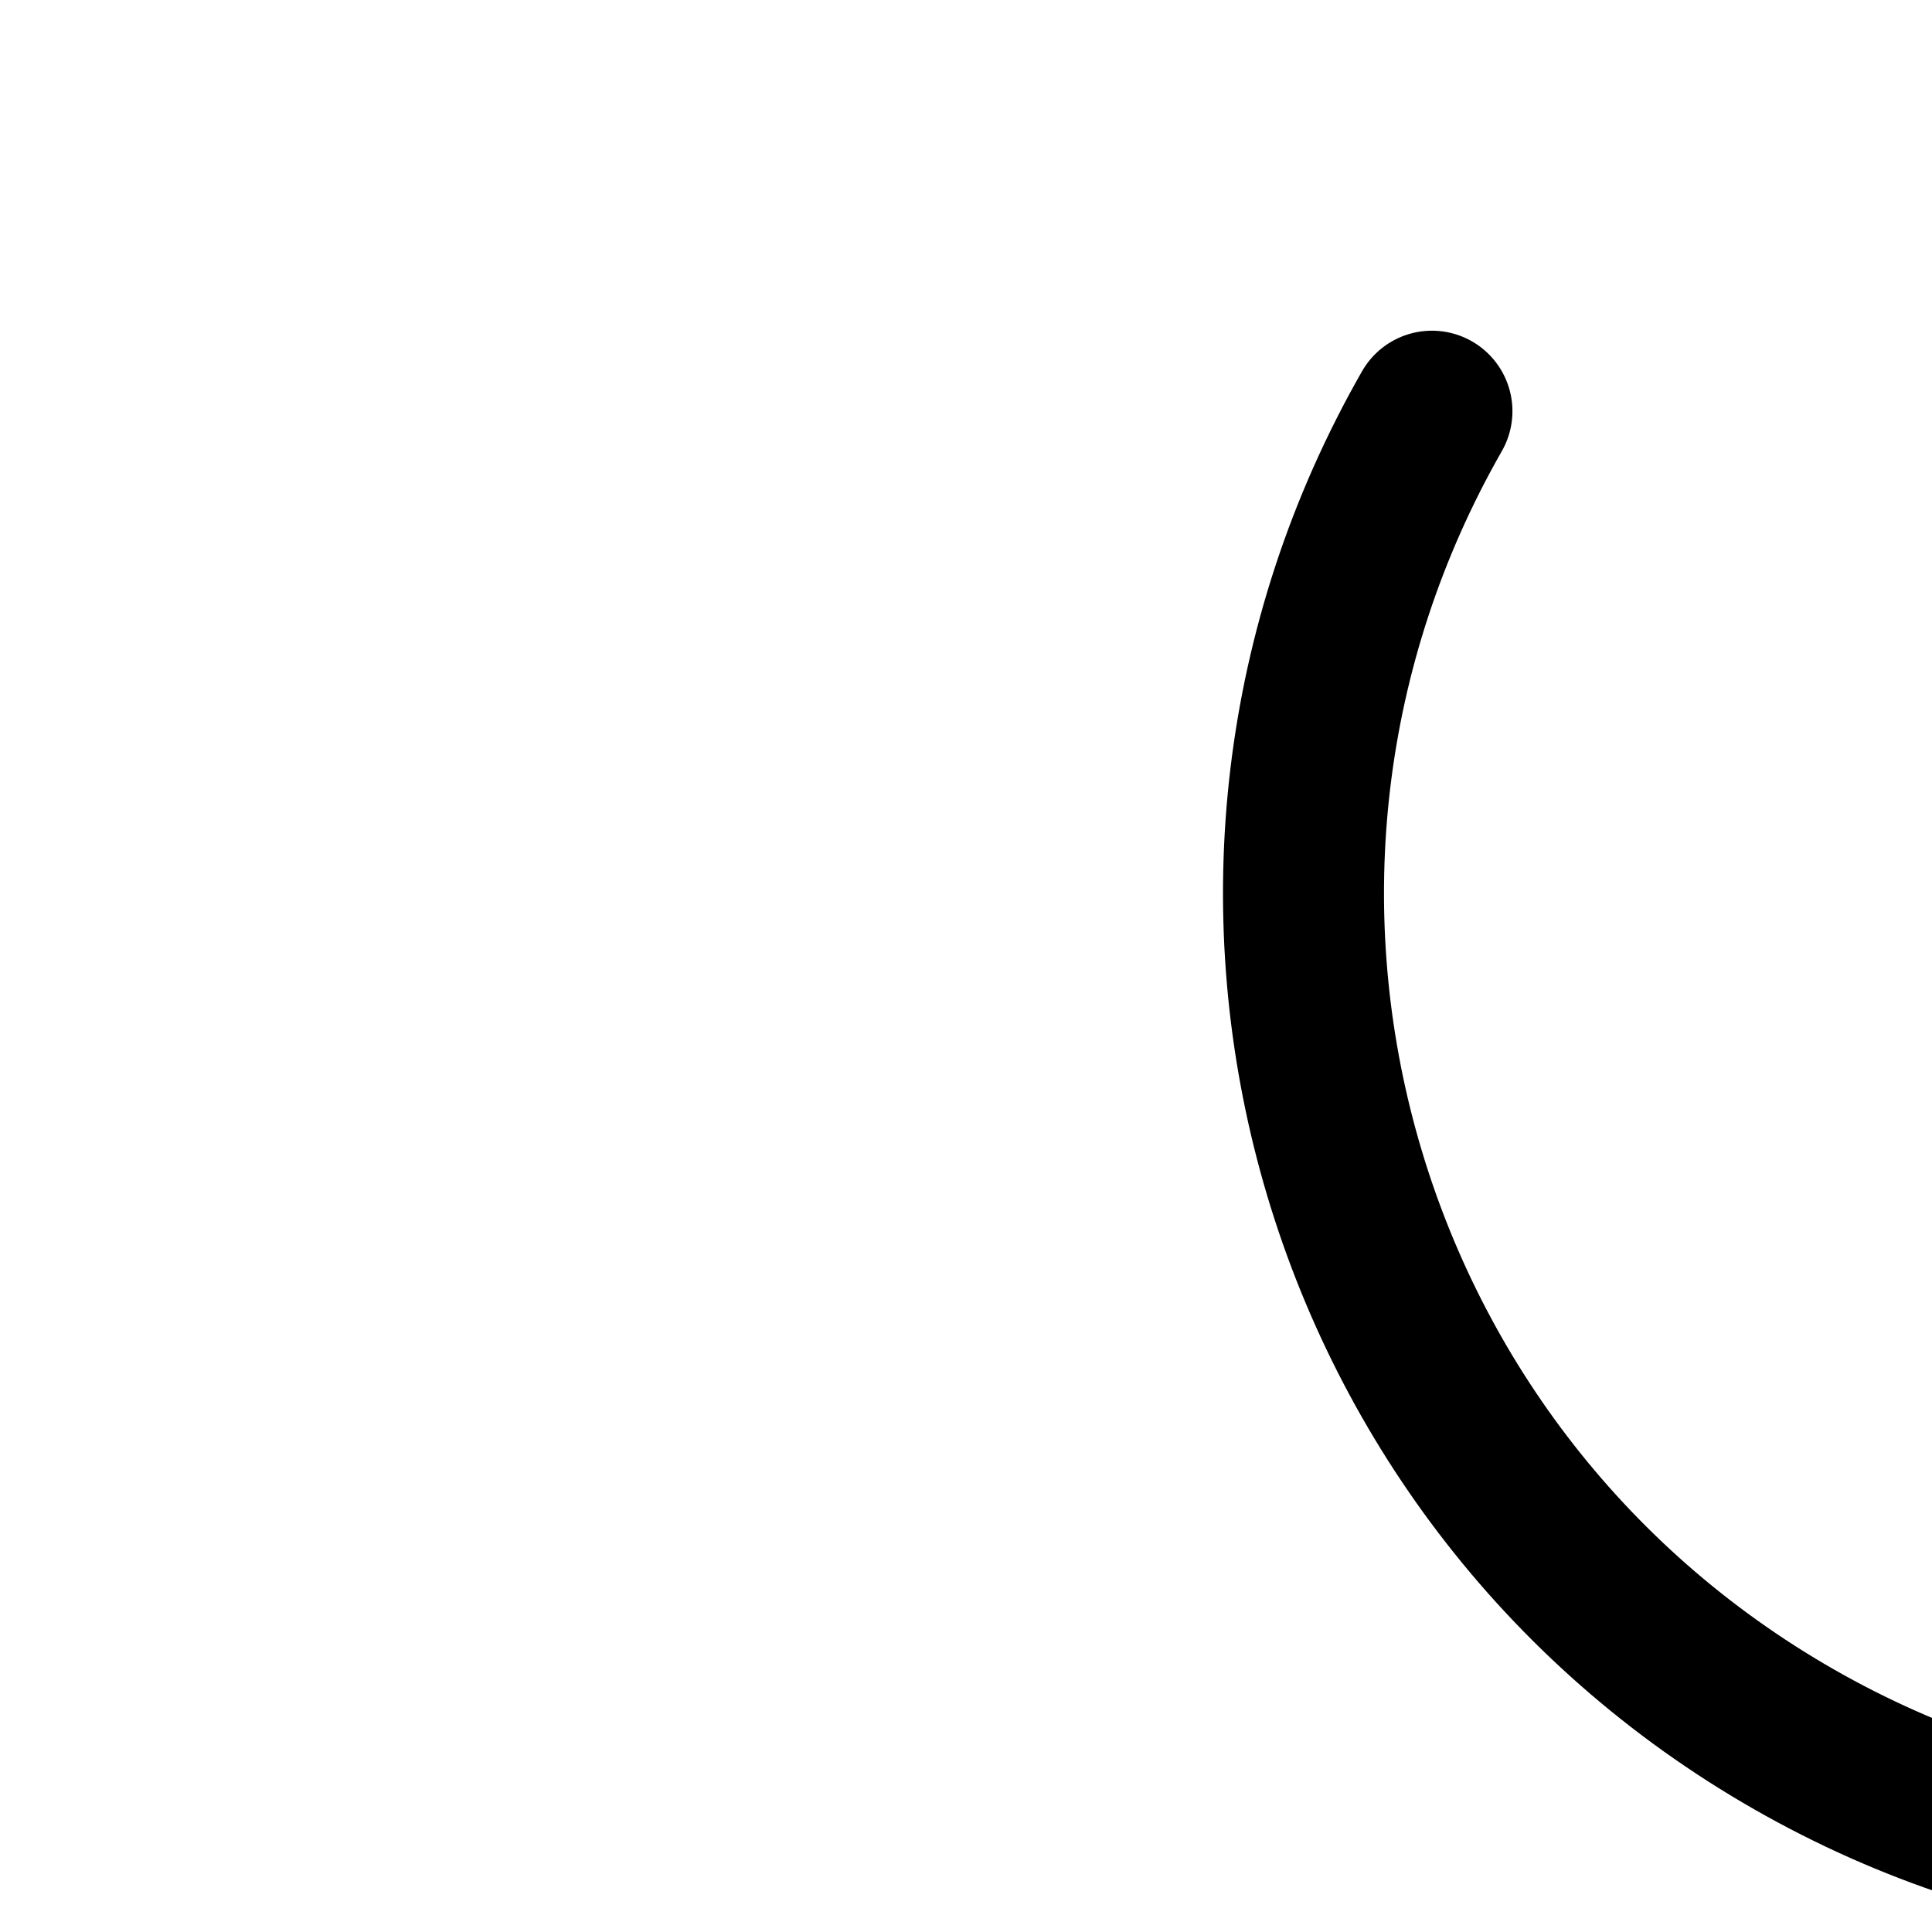
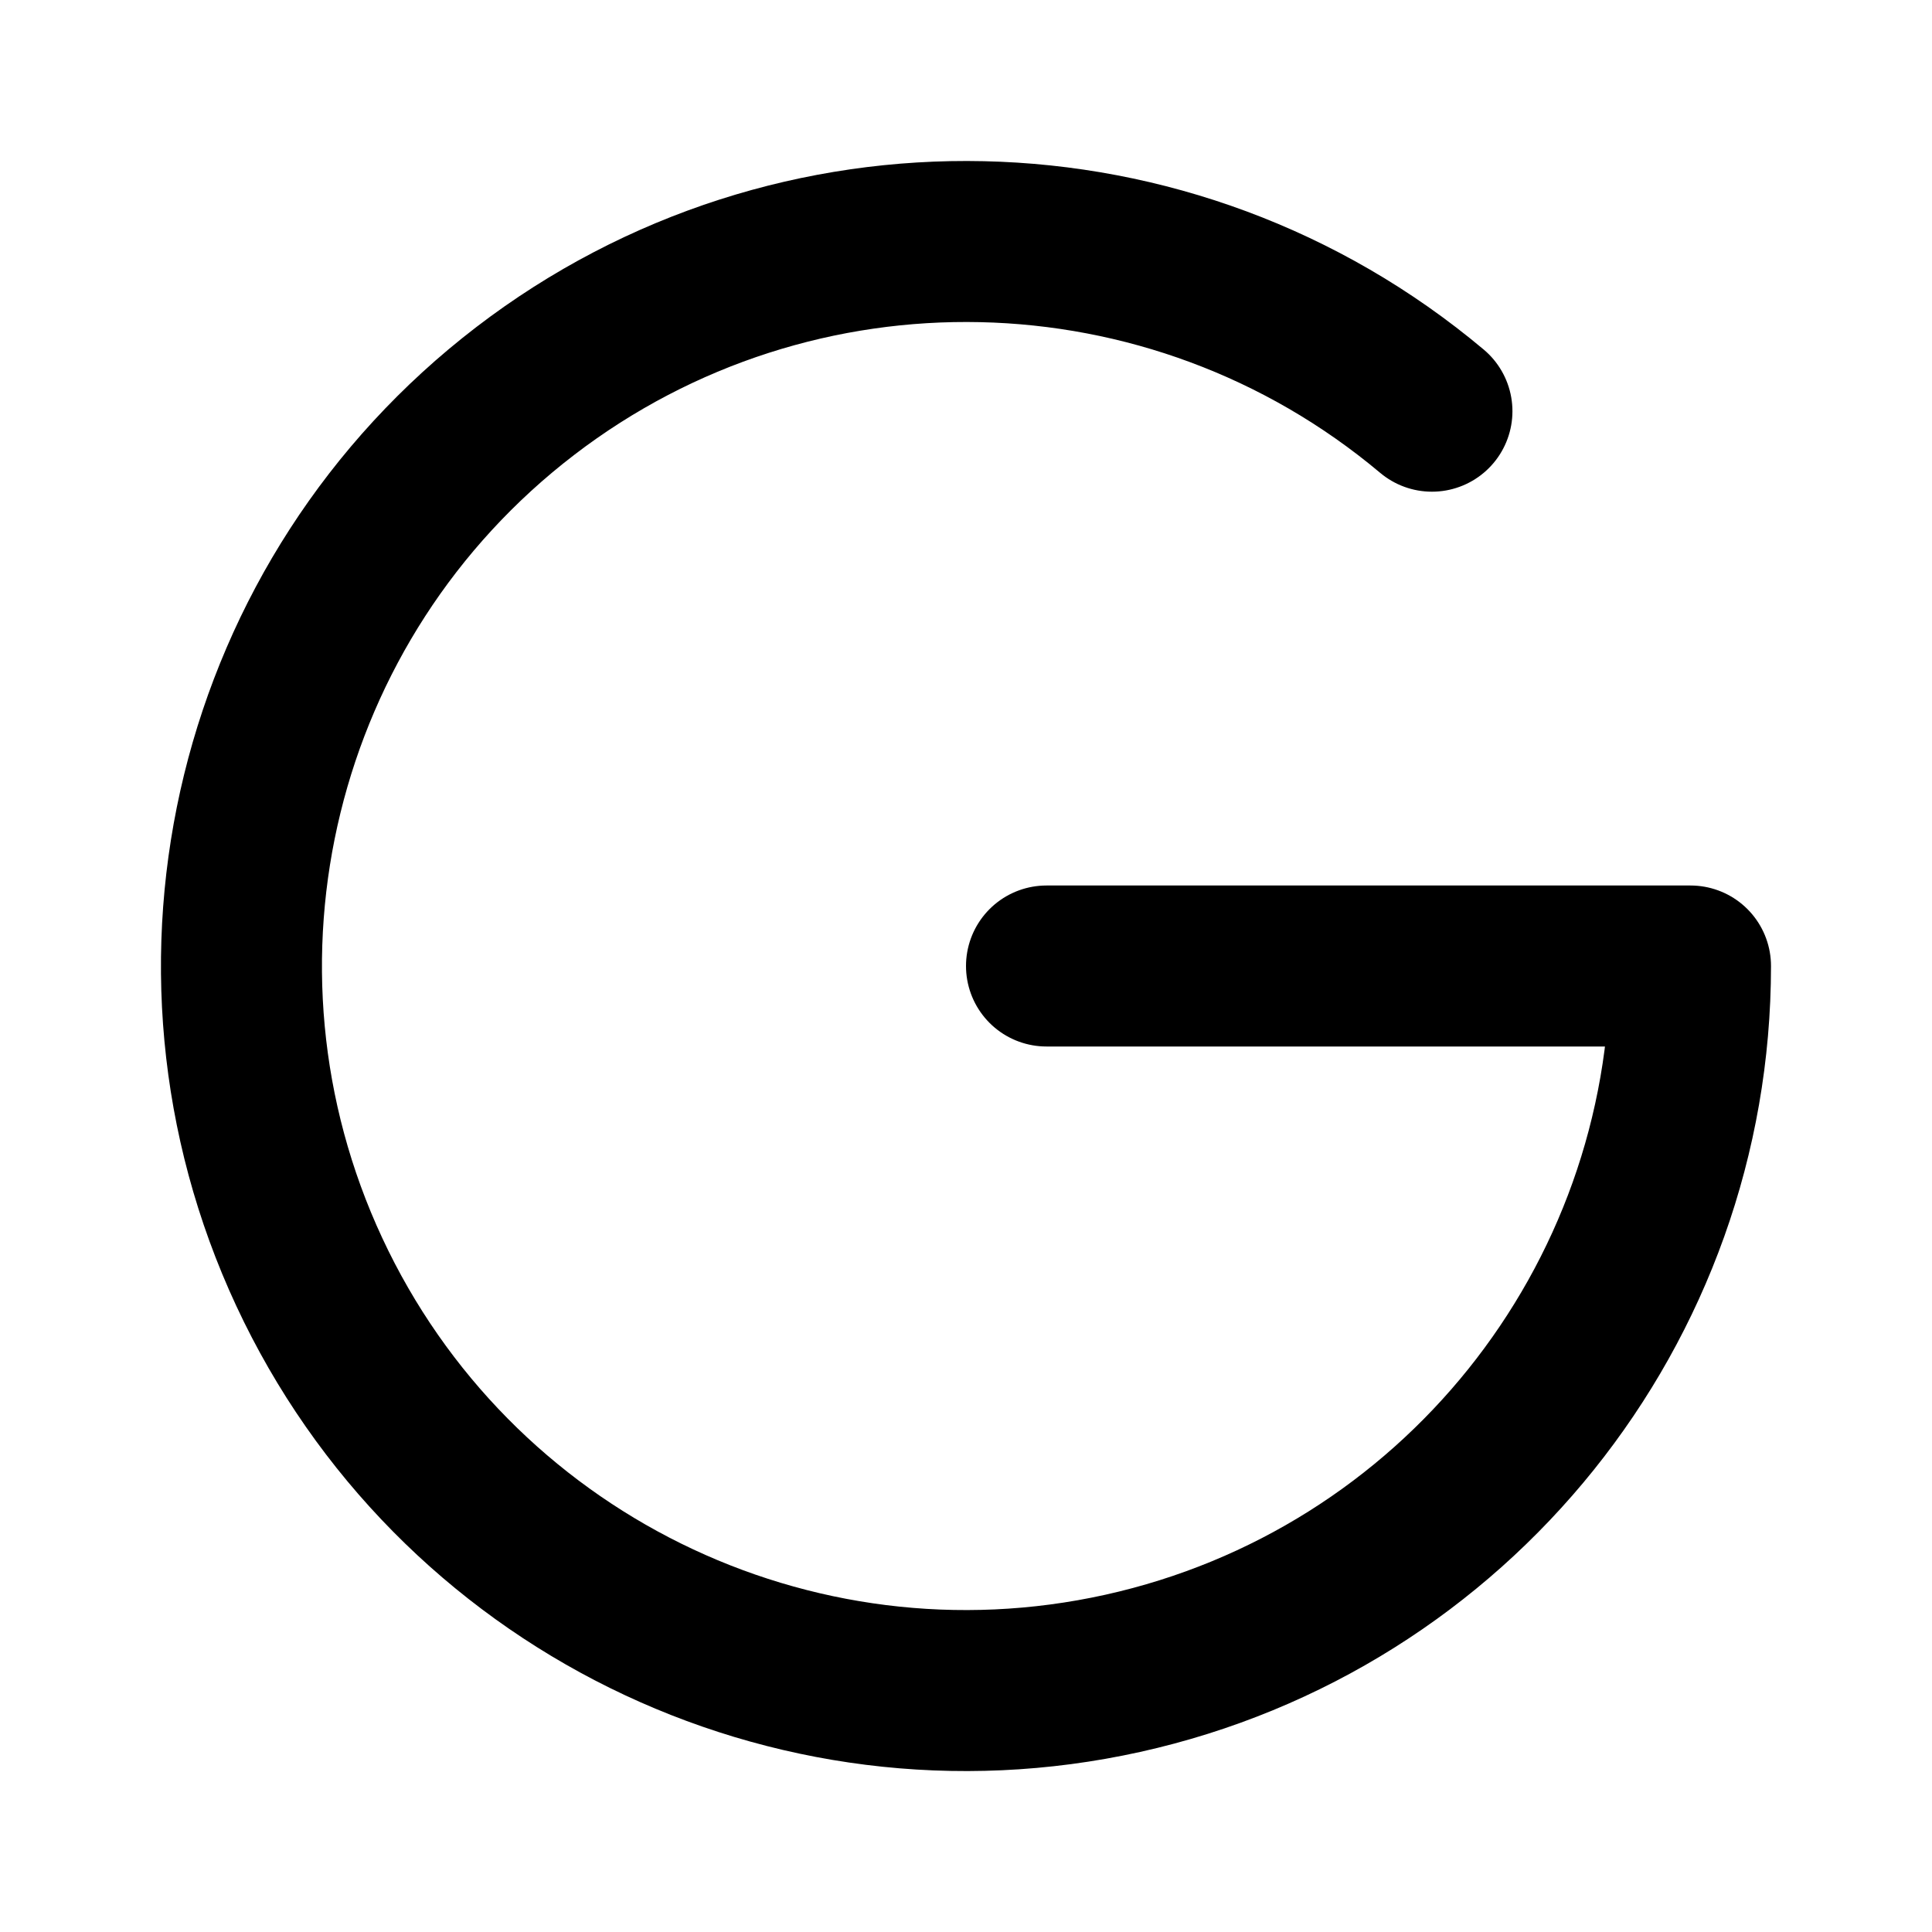
<svg xmlns="http://www.w3.org/2000/svg" class="icon icon-tabler icon-tabler-brand-google" width="24" height="24" viewBox="0 0 24 24" stroke-width="2" stroke="currentColor" fill="none" stroke-linecap="round" stroke-linejoin="round">
  <path stroke="none" d="M0 0h24v24H0z" />
-   <path d="M17.788 5.108a9 9 0 1021 12h-8" />
+   <path d="M17.788 5.108A9 9 0 1 0 21 12h-8" />
</svg>
